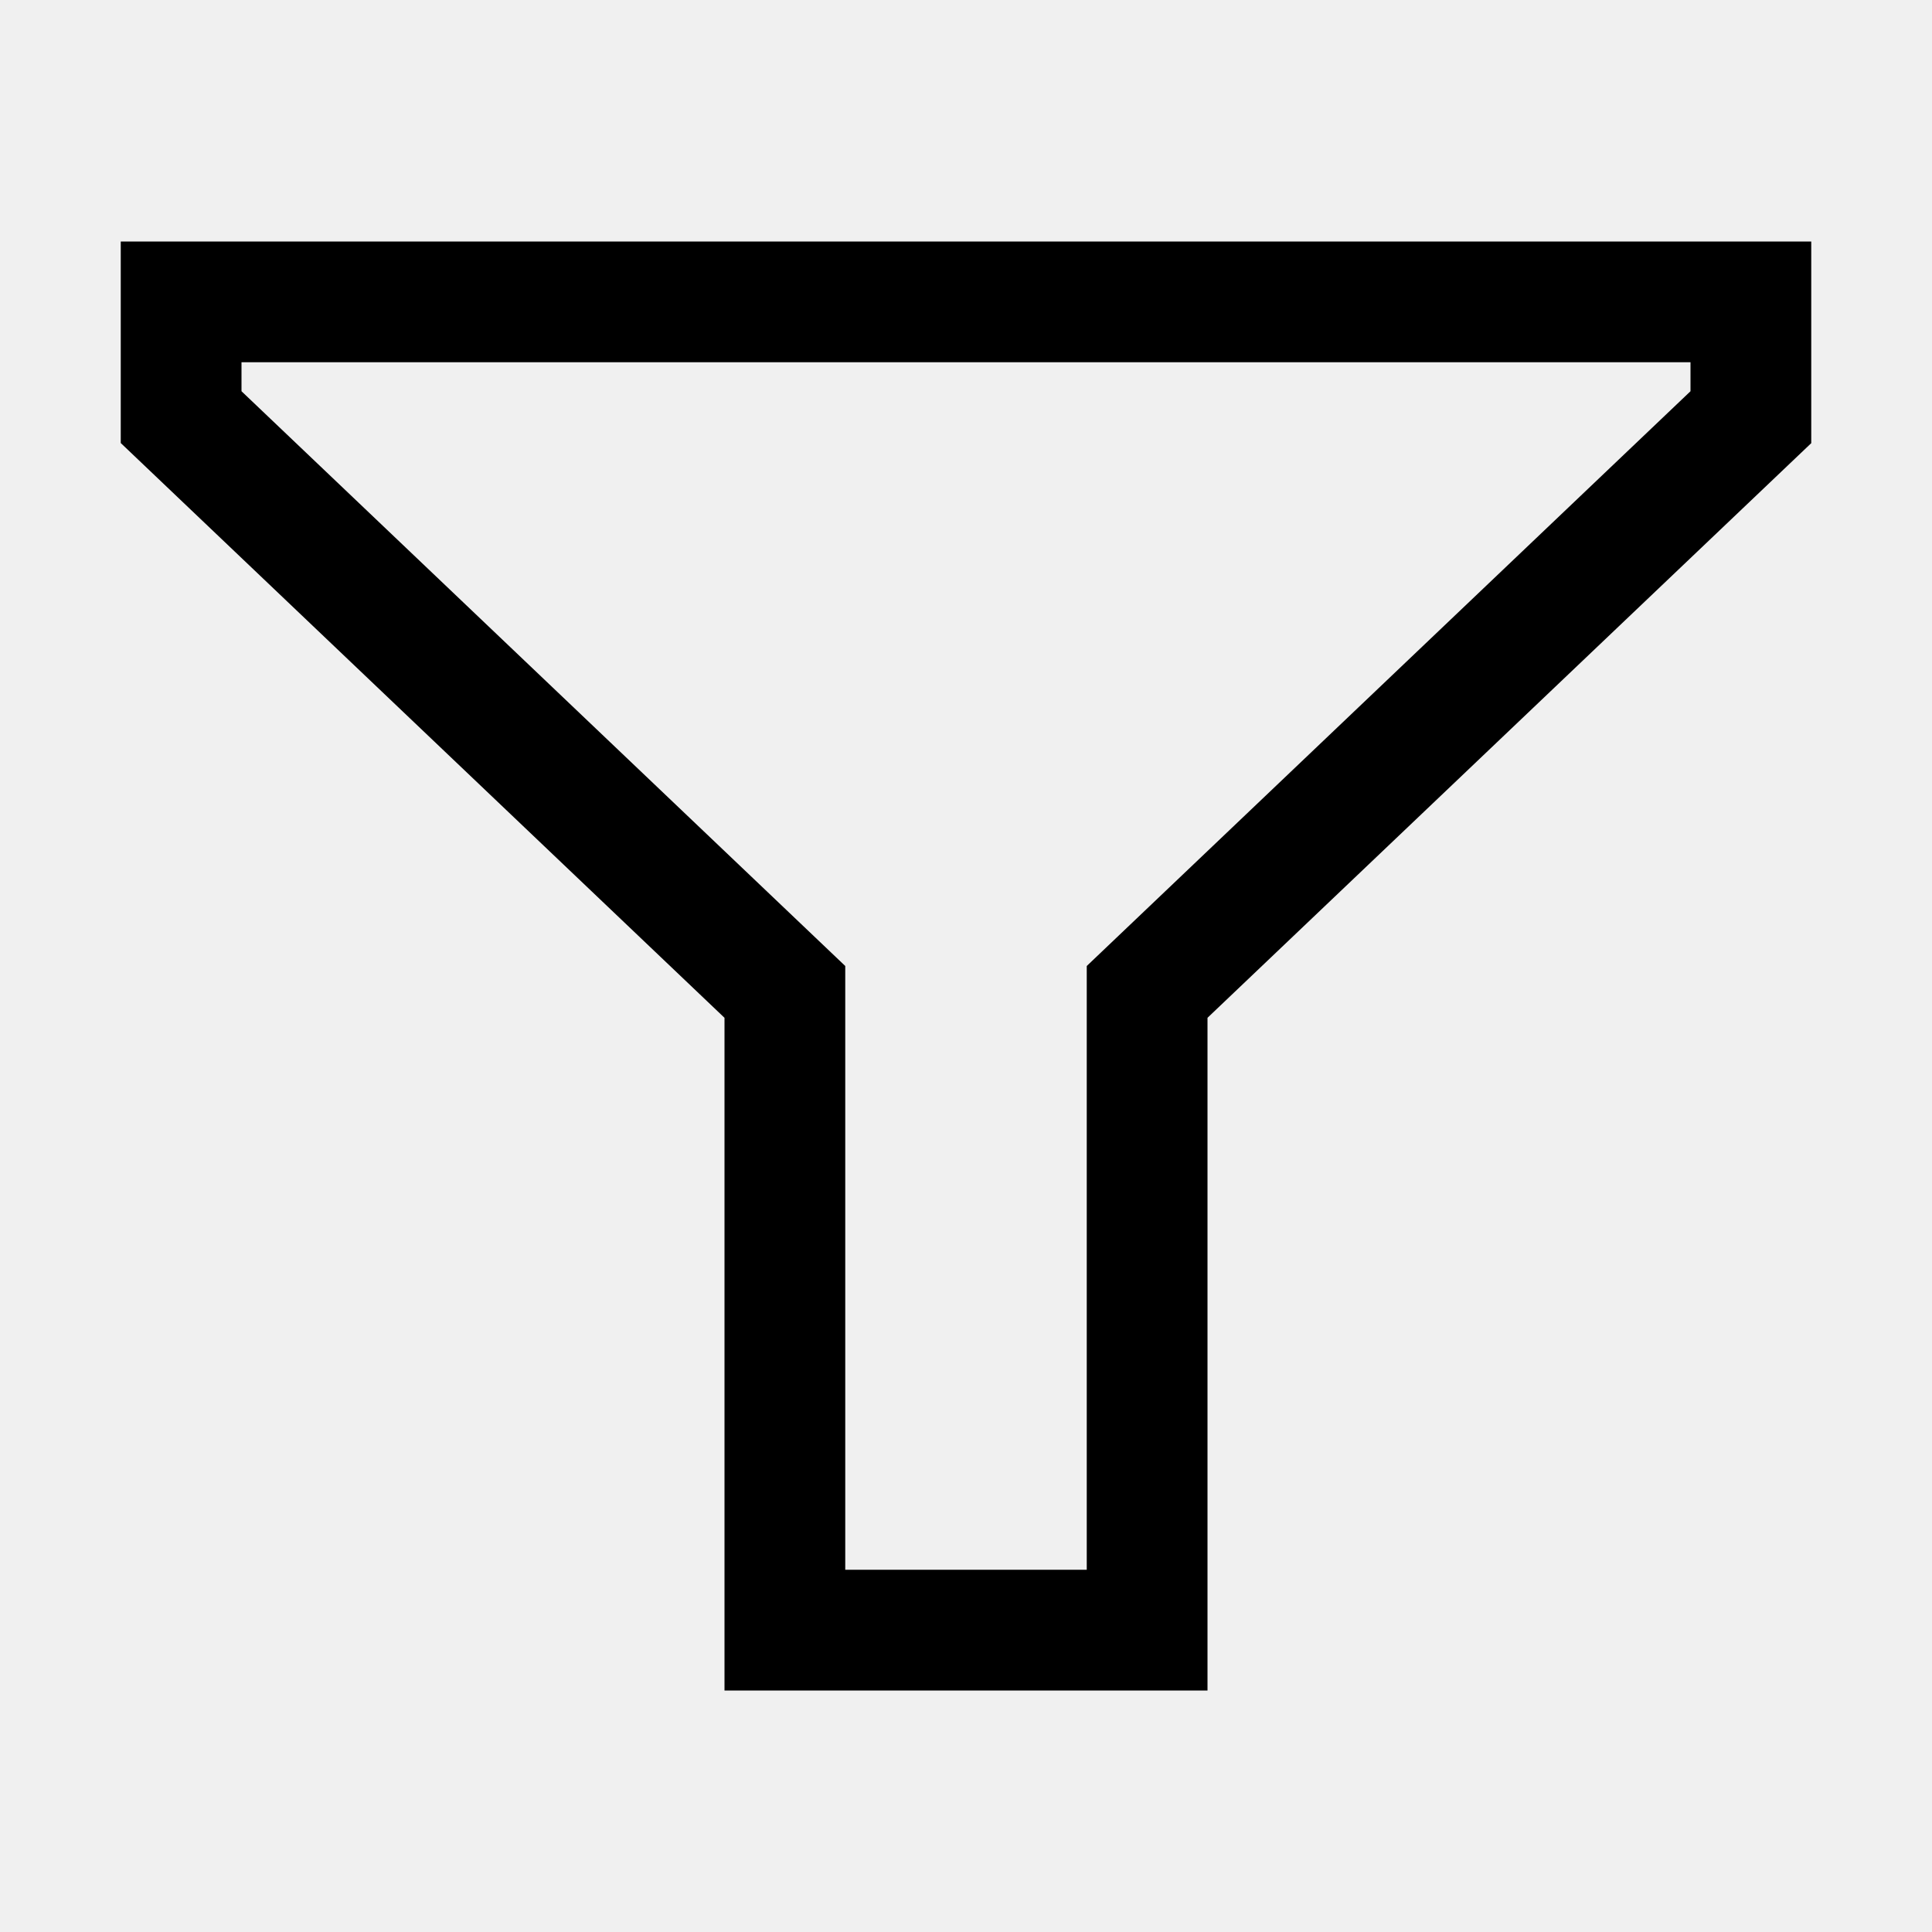
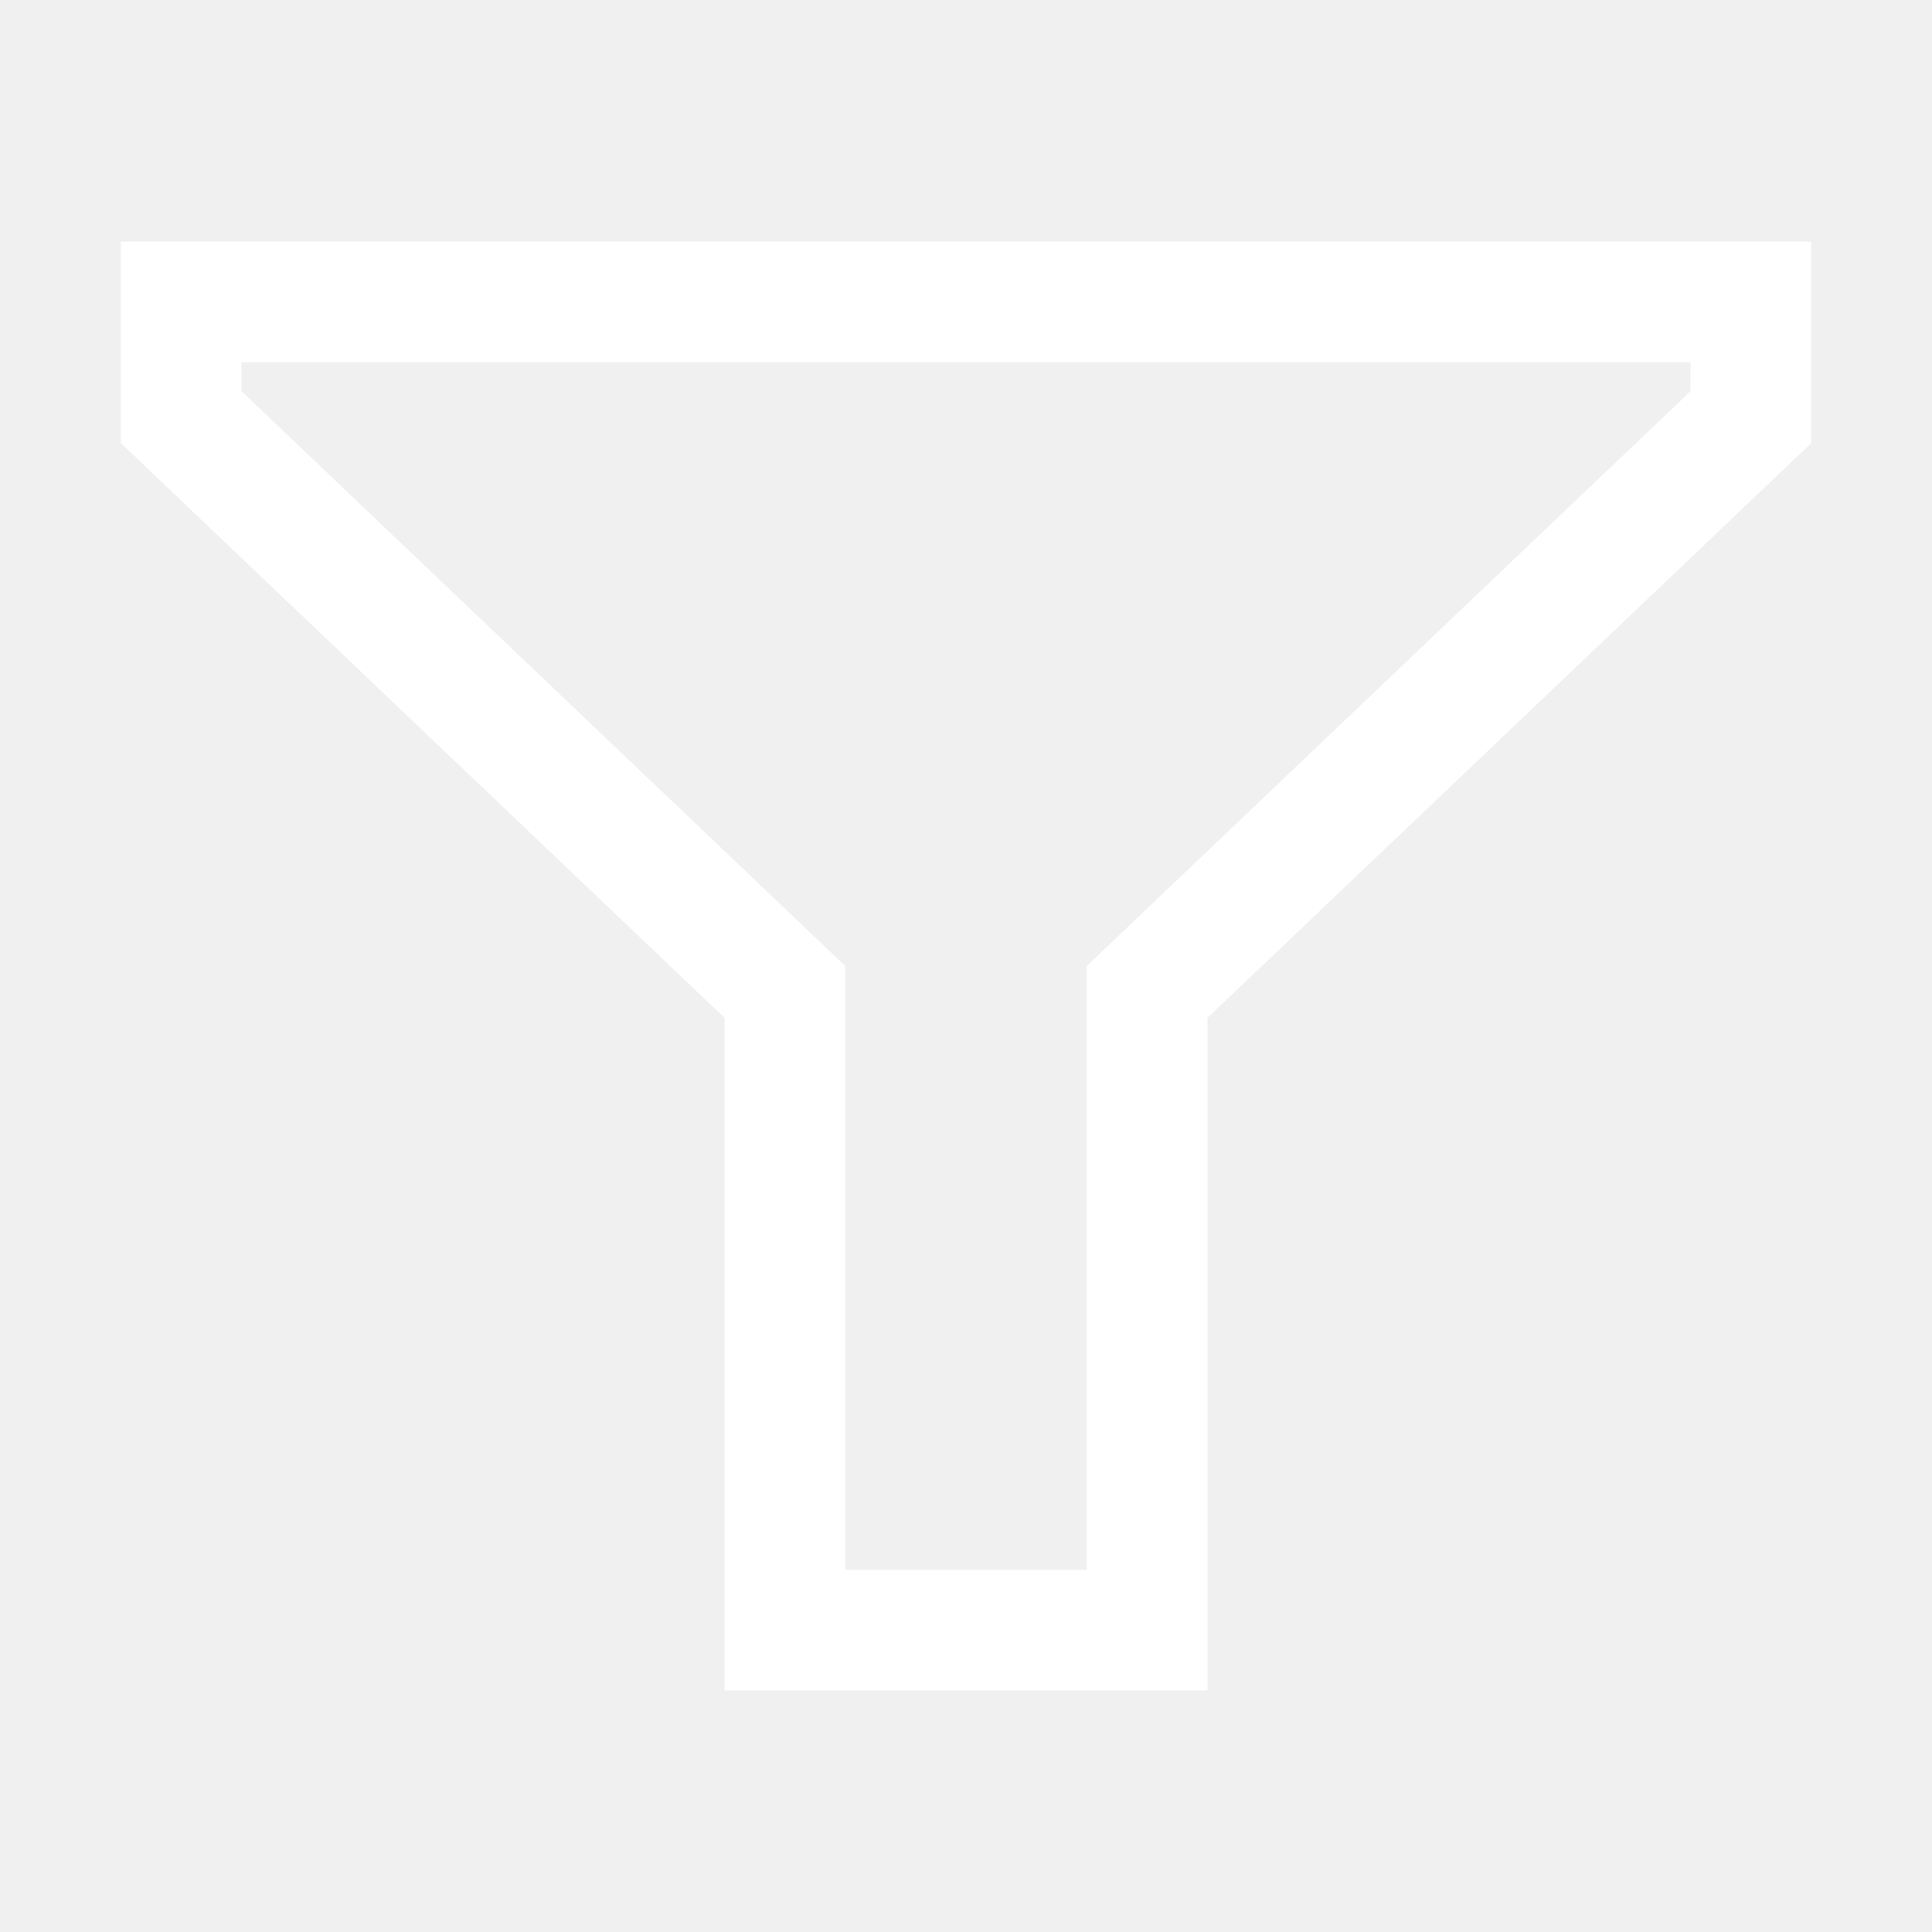
- <svg xmlns="http://www.w3.org/2000/svg" width="16" height="16" viewBox="0 0 16 16" fill="currentColor">
+ <svg xmlns="http://www.w3.org/2000/svg" width="16" height="16" viewBox="0 0 16 16" fill="#fff">
  <path fill-rule="evenodd" clip-rule="evenodd" d="M15 2v1.67l-5 4.759V14H6V8.429l-5-4.76V2h14zM7 8v5h2V8l5-4.76V3H2v.24L7 8z" />
</svg>
